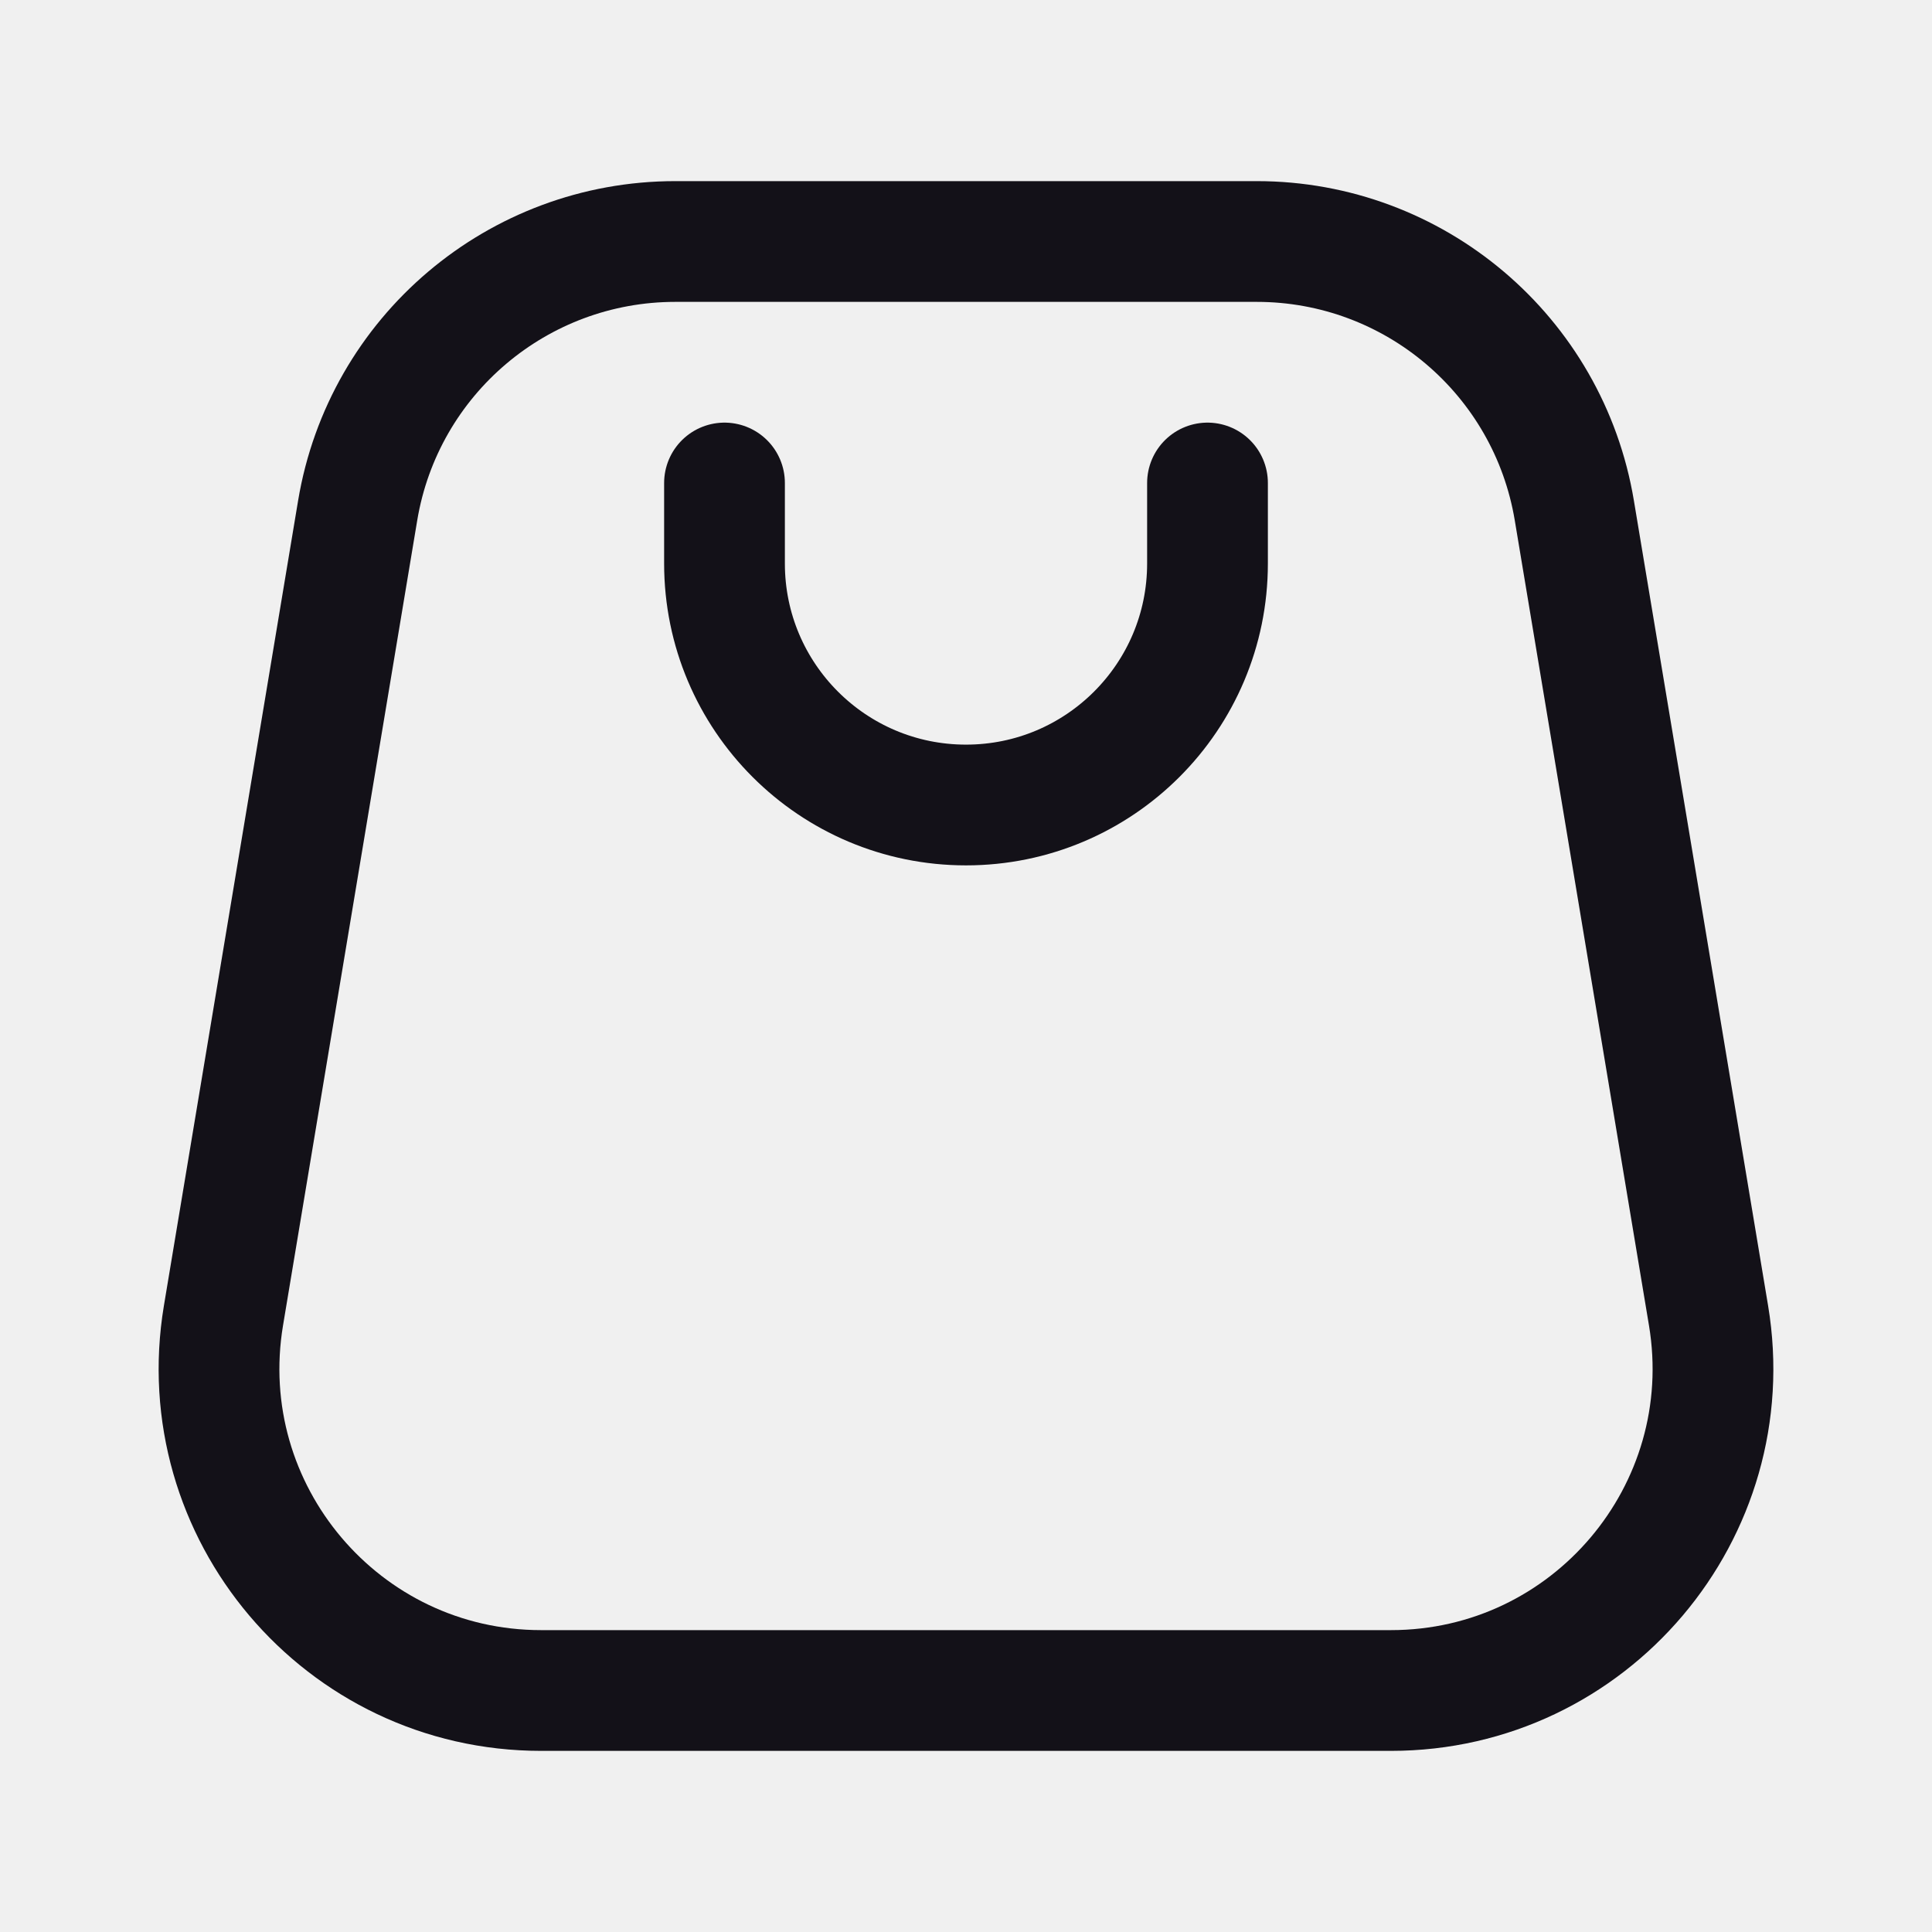
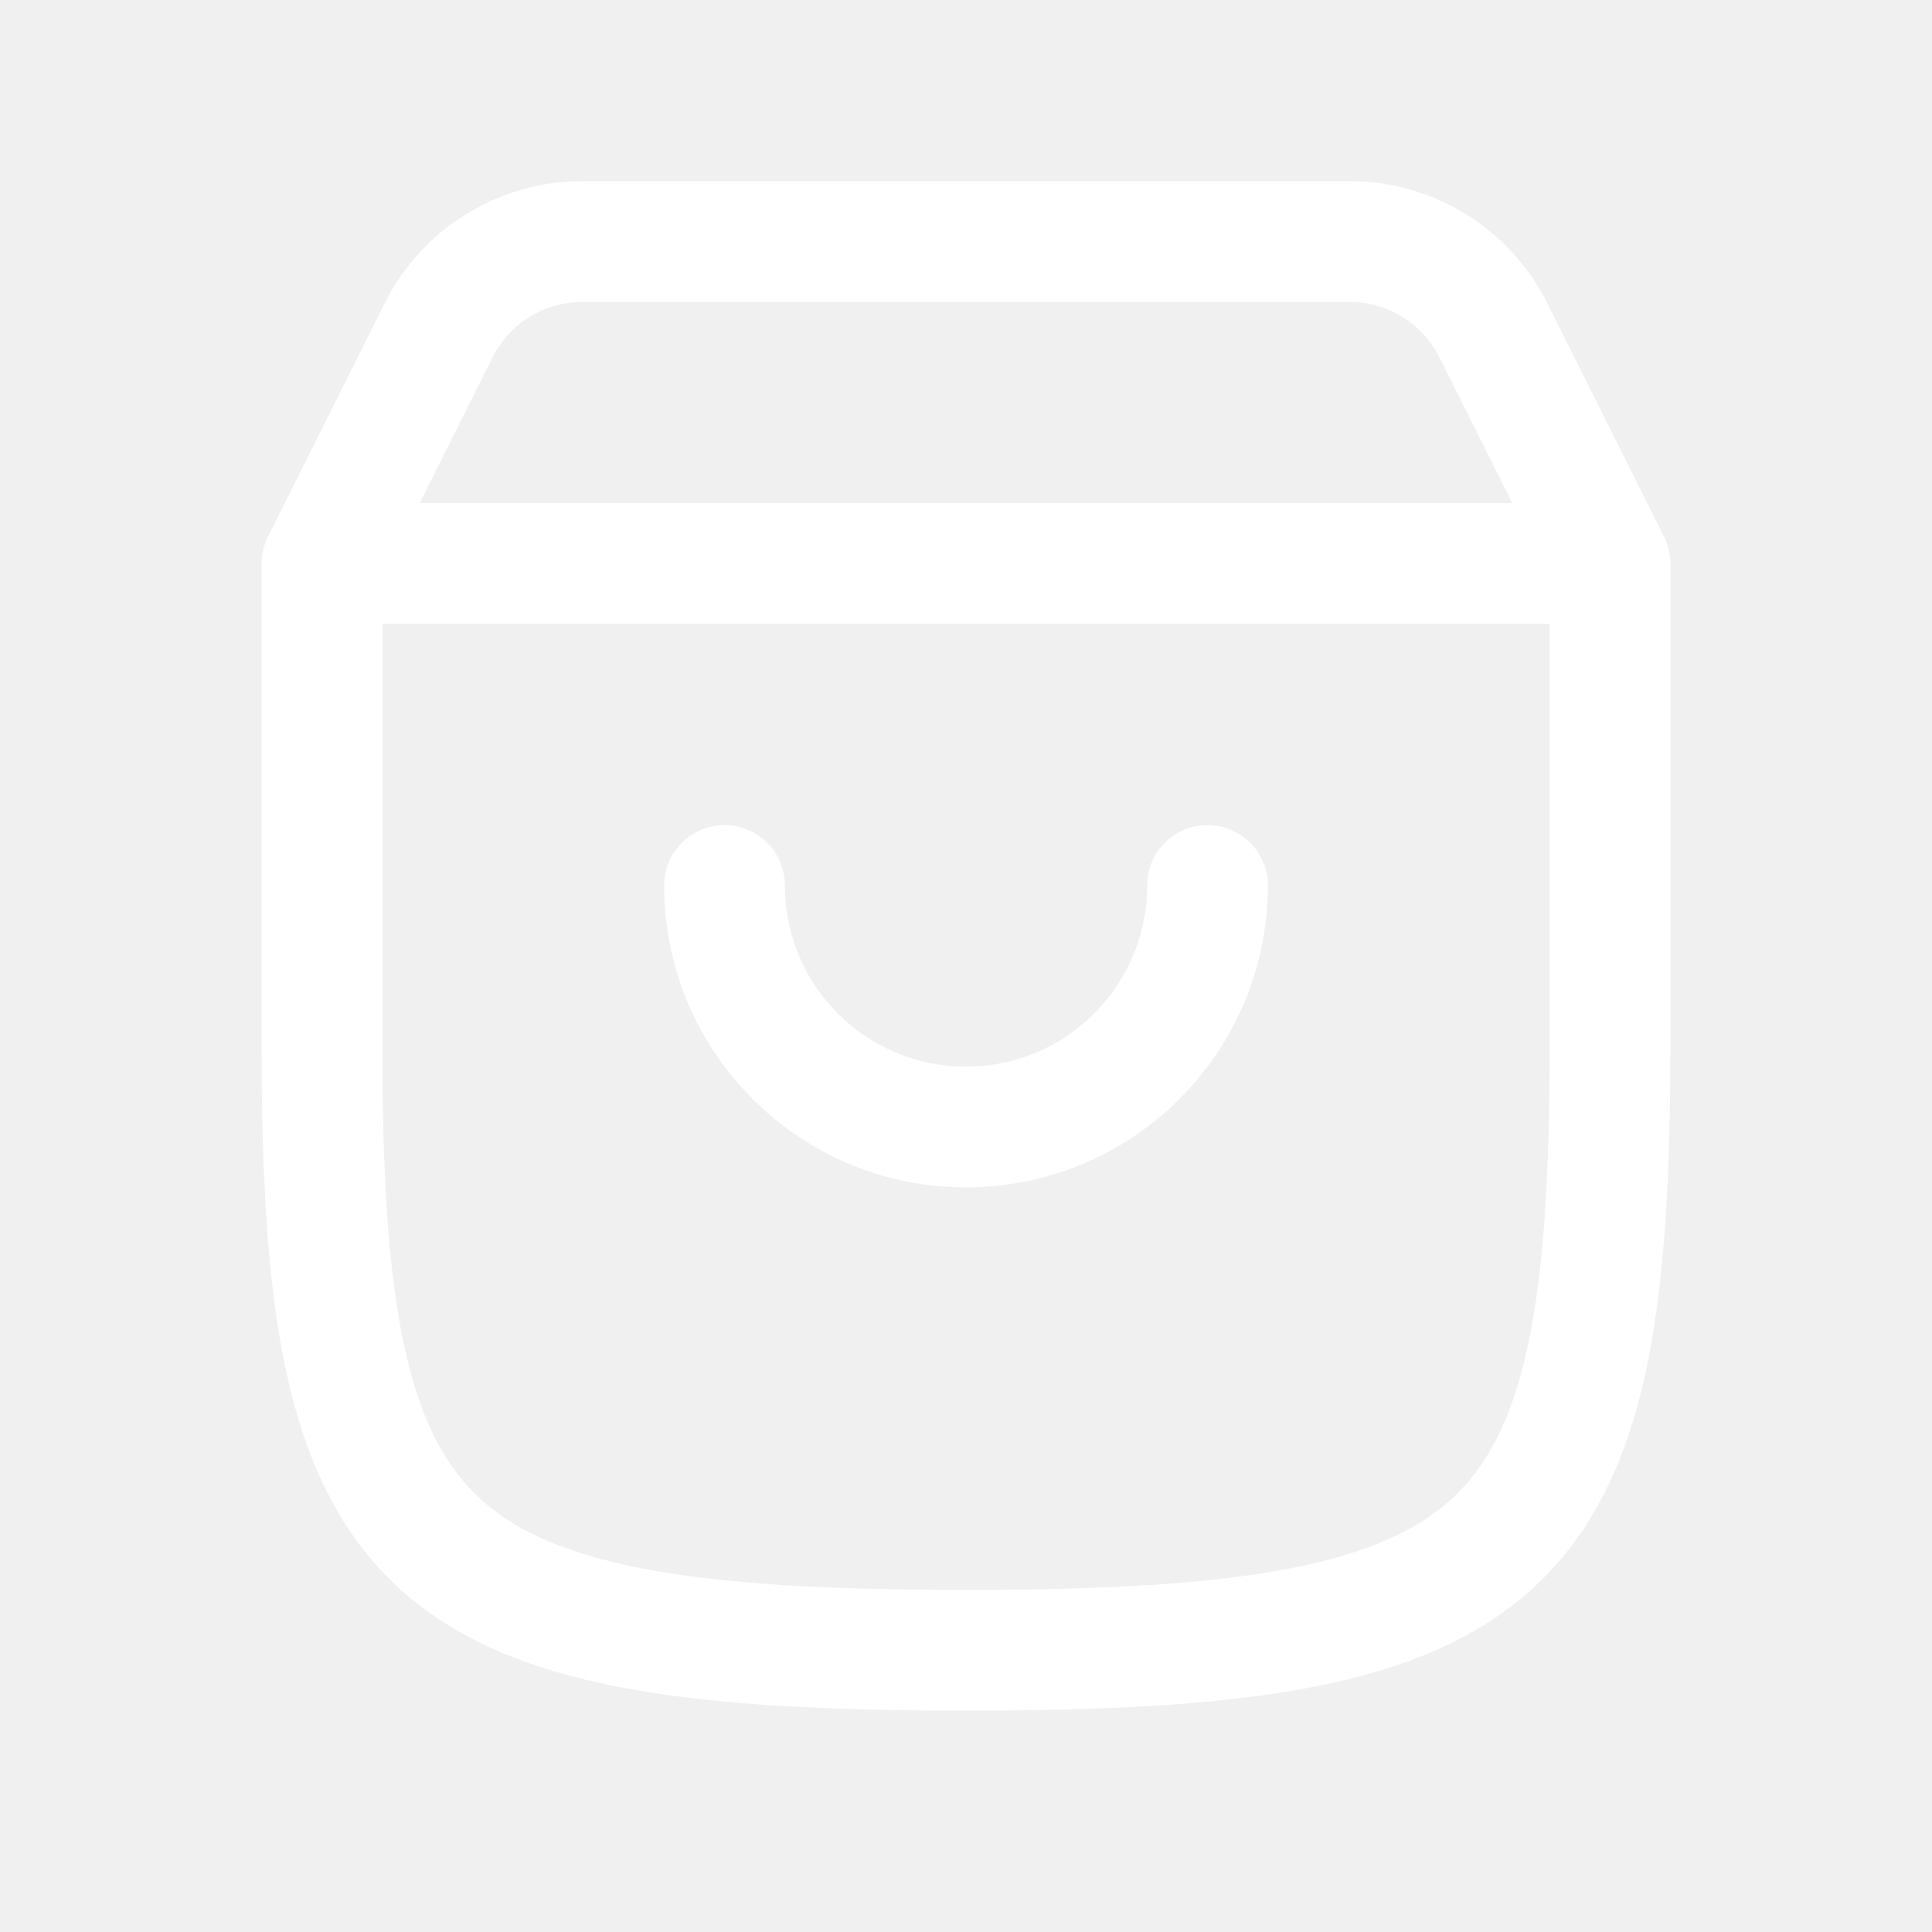
- <svg xmlns="http://www.w3.org/2000/svg" width="24" height="24" viewBox="0 0 24 24" fill="none">
-   <path d="M9 6L9 7C9 8.657 10.343 10 12 10C13.657 10 15 8.657 15 7V6" stroke="#131118" stroke-width="1.5" stroke-linecap="round" stroke-linejoin="round" />
-   <path d="M15.612 3H8.389C6.433 3 4.764 4.414 4.443 6.342L2.776 16.342C2.37 18.78 4.25 21 6.722 21H17.278C19.75 21 21.63 18.78 21.224 16.342L19.557 6.342C19.236 4.414 17.567 3 15.612 3Z" stroke="#131118" stroke-width="1.5" stroke-linejoin="round" />
+ <svg xmlns="http://www.w3.org/2000/svg" viewBox="0 0 24 24" fill="none" stroke="#ffffff">
+   <g id="SVGRepo_bgCarrier" stroke-width="0" />
+   <g id="SVGRepo_tracerCarrier" stroke-linecap="round" stroke-linejoin="round" />
+   <g id="SVGRepo_iconCarrier">
+     <path d="M15 11C15 12.657 13.657 14 12 14C10.343 14 9 12.657 9 11M4 7H20M4 7V13C4 19.367 5.128 20.5 12 20.5C18.872 20.5 20 19.367 20 13V7M4 7L5.447 4.106C5.786 3.428 6.479 3 7.236 3H16.764C17.521 3 18.214 3.428 18.553 4.106L20 7" stroke="#ffffff" stroke-width="1.5" stroke-linecap="round" stroke-linejoin="round" />
+   </g>
</svg>
